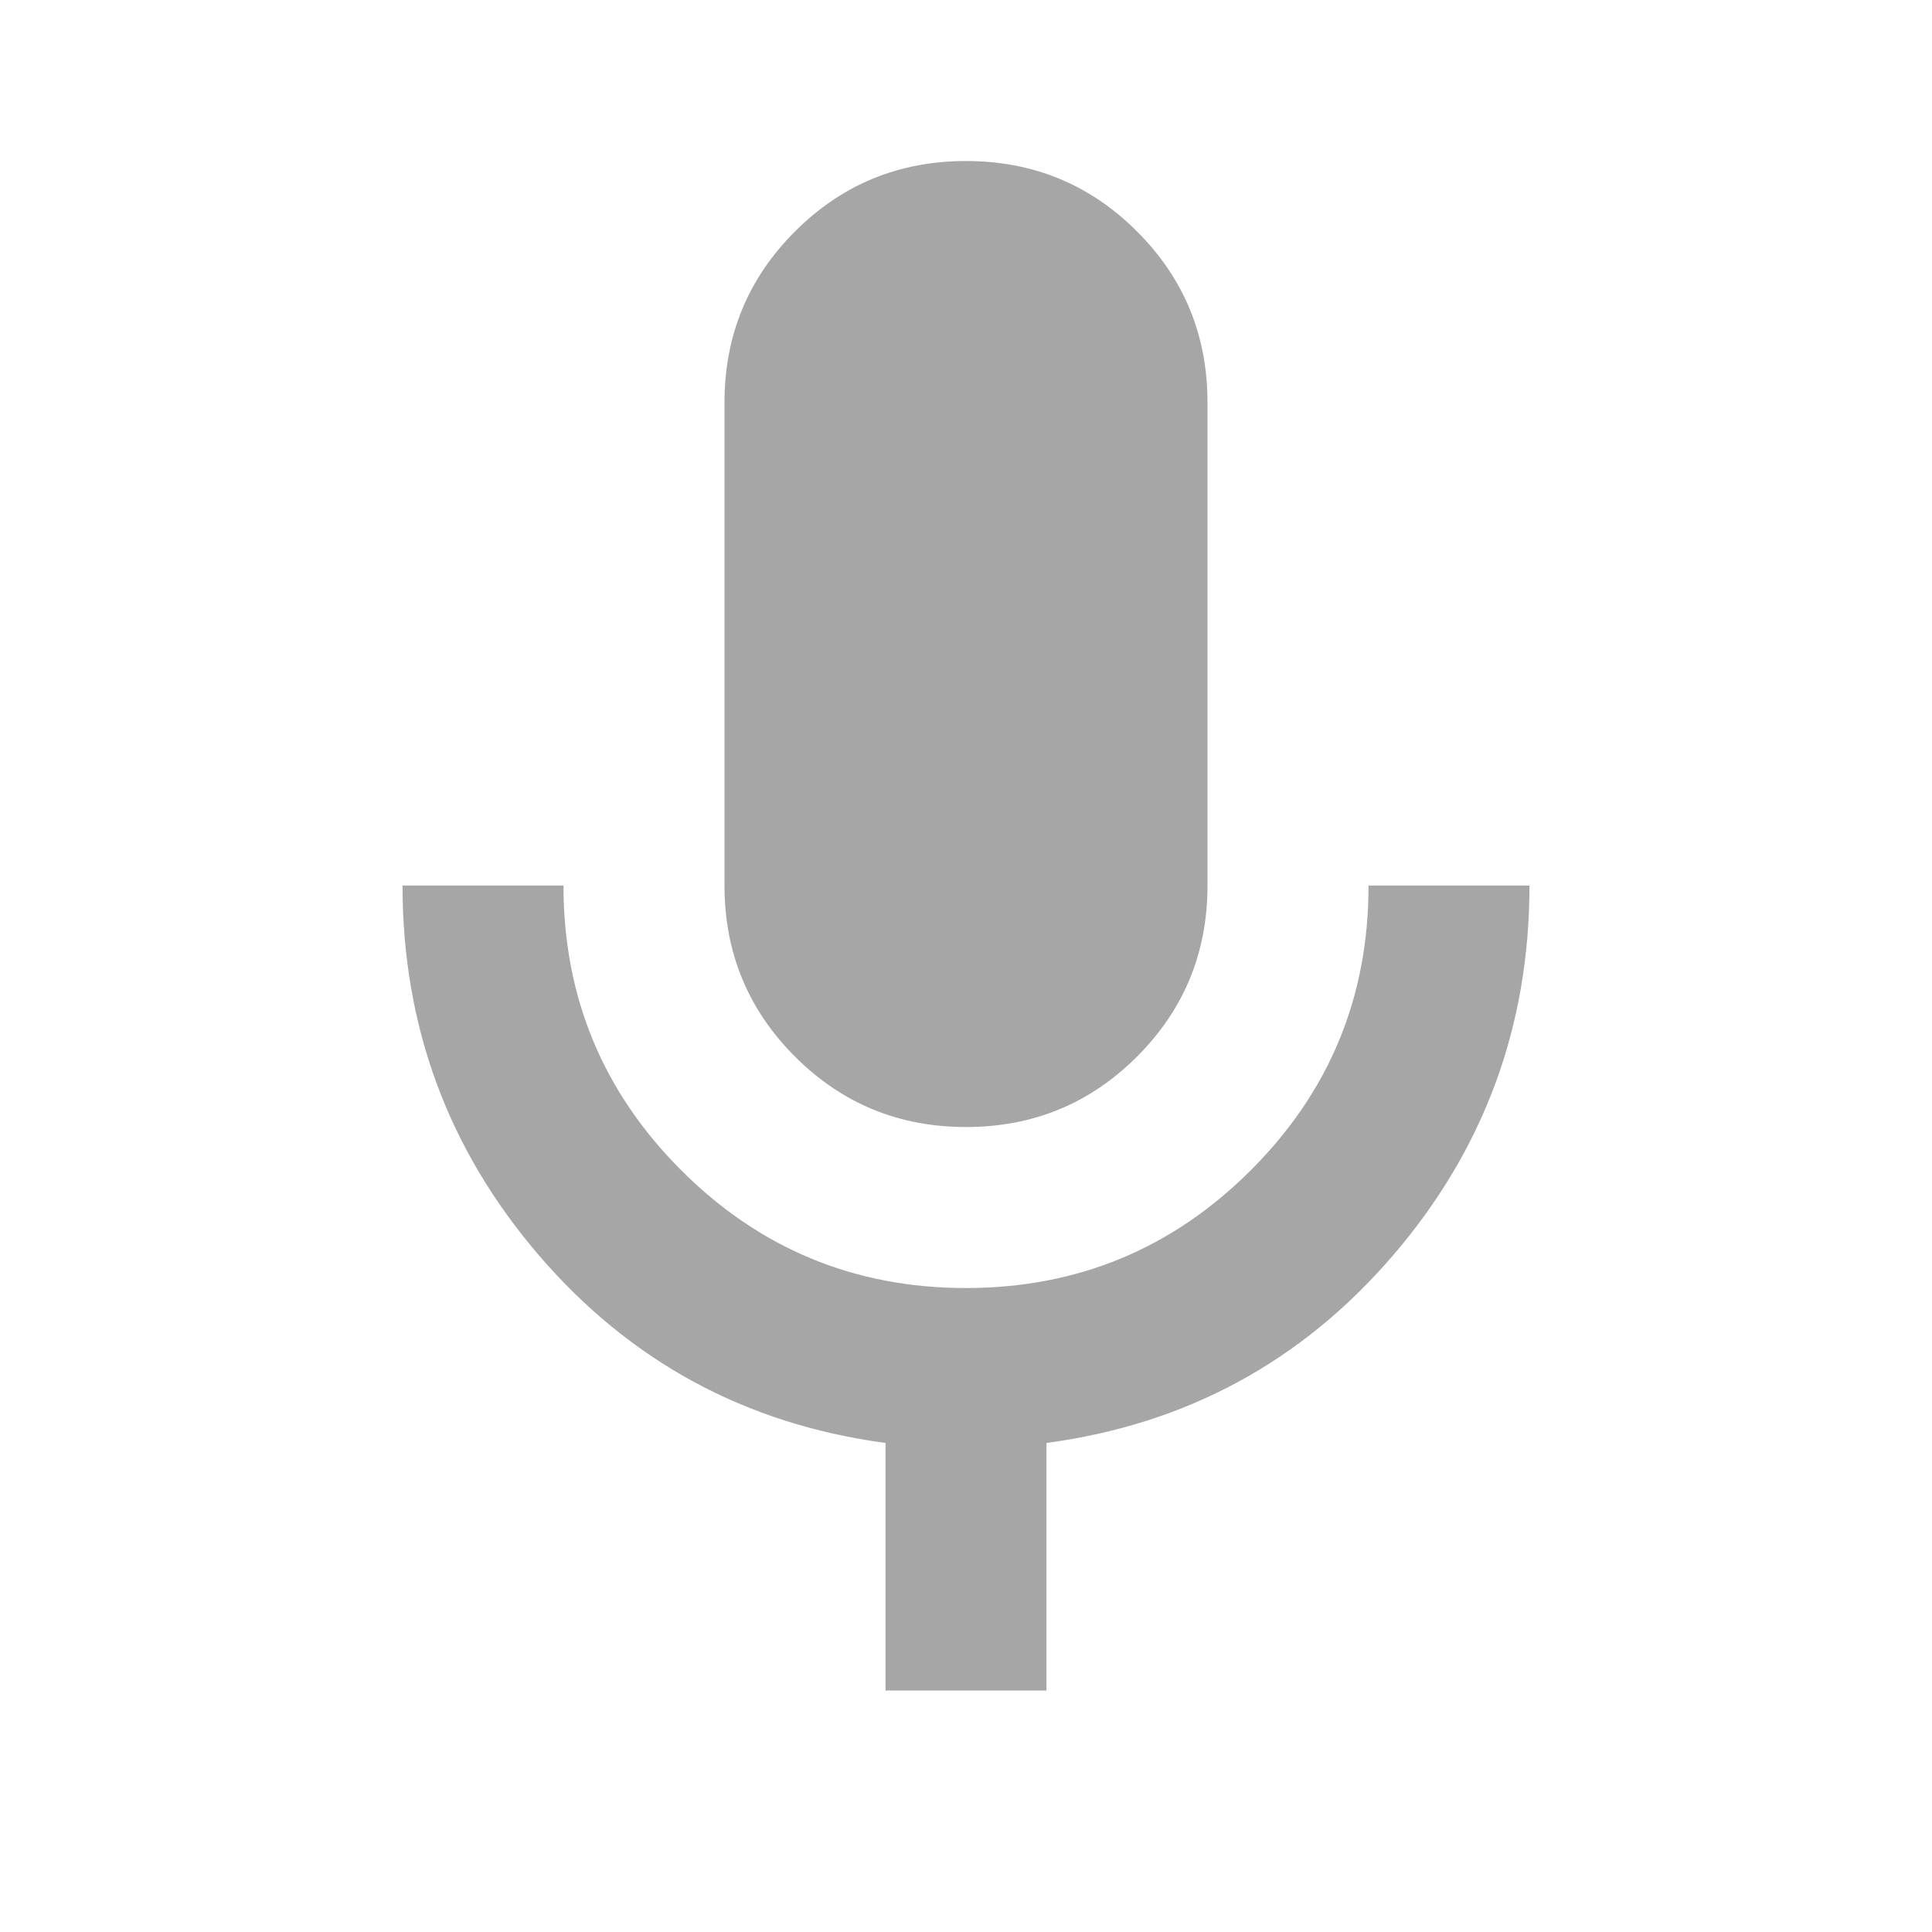
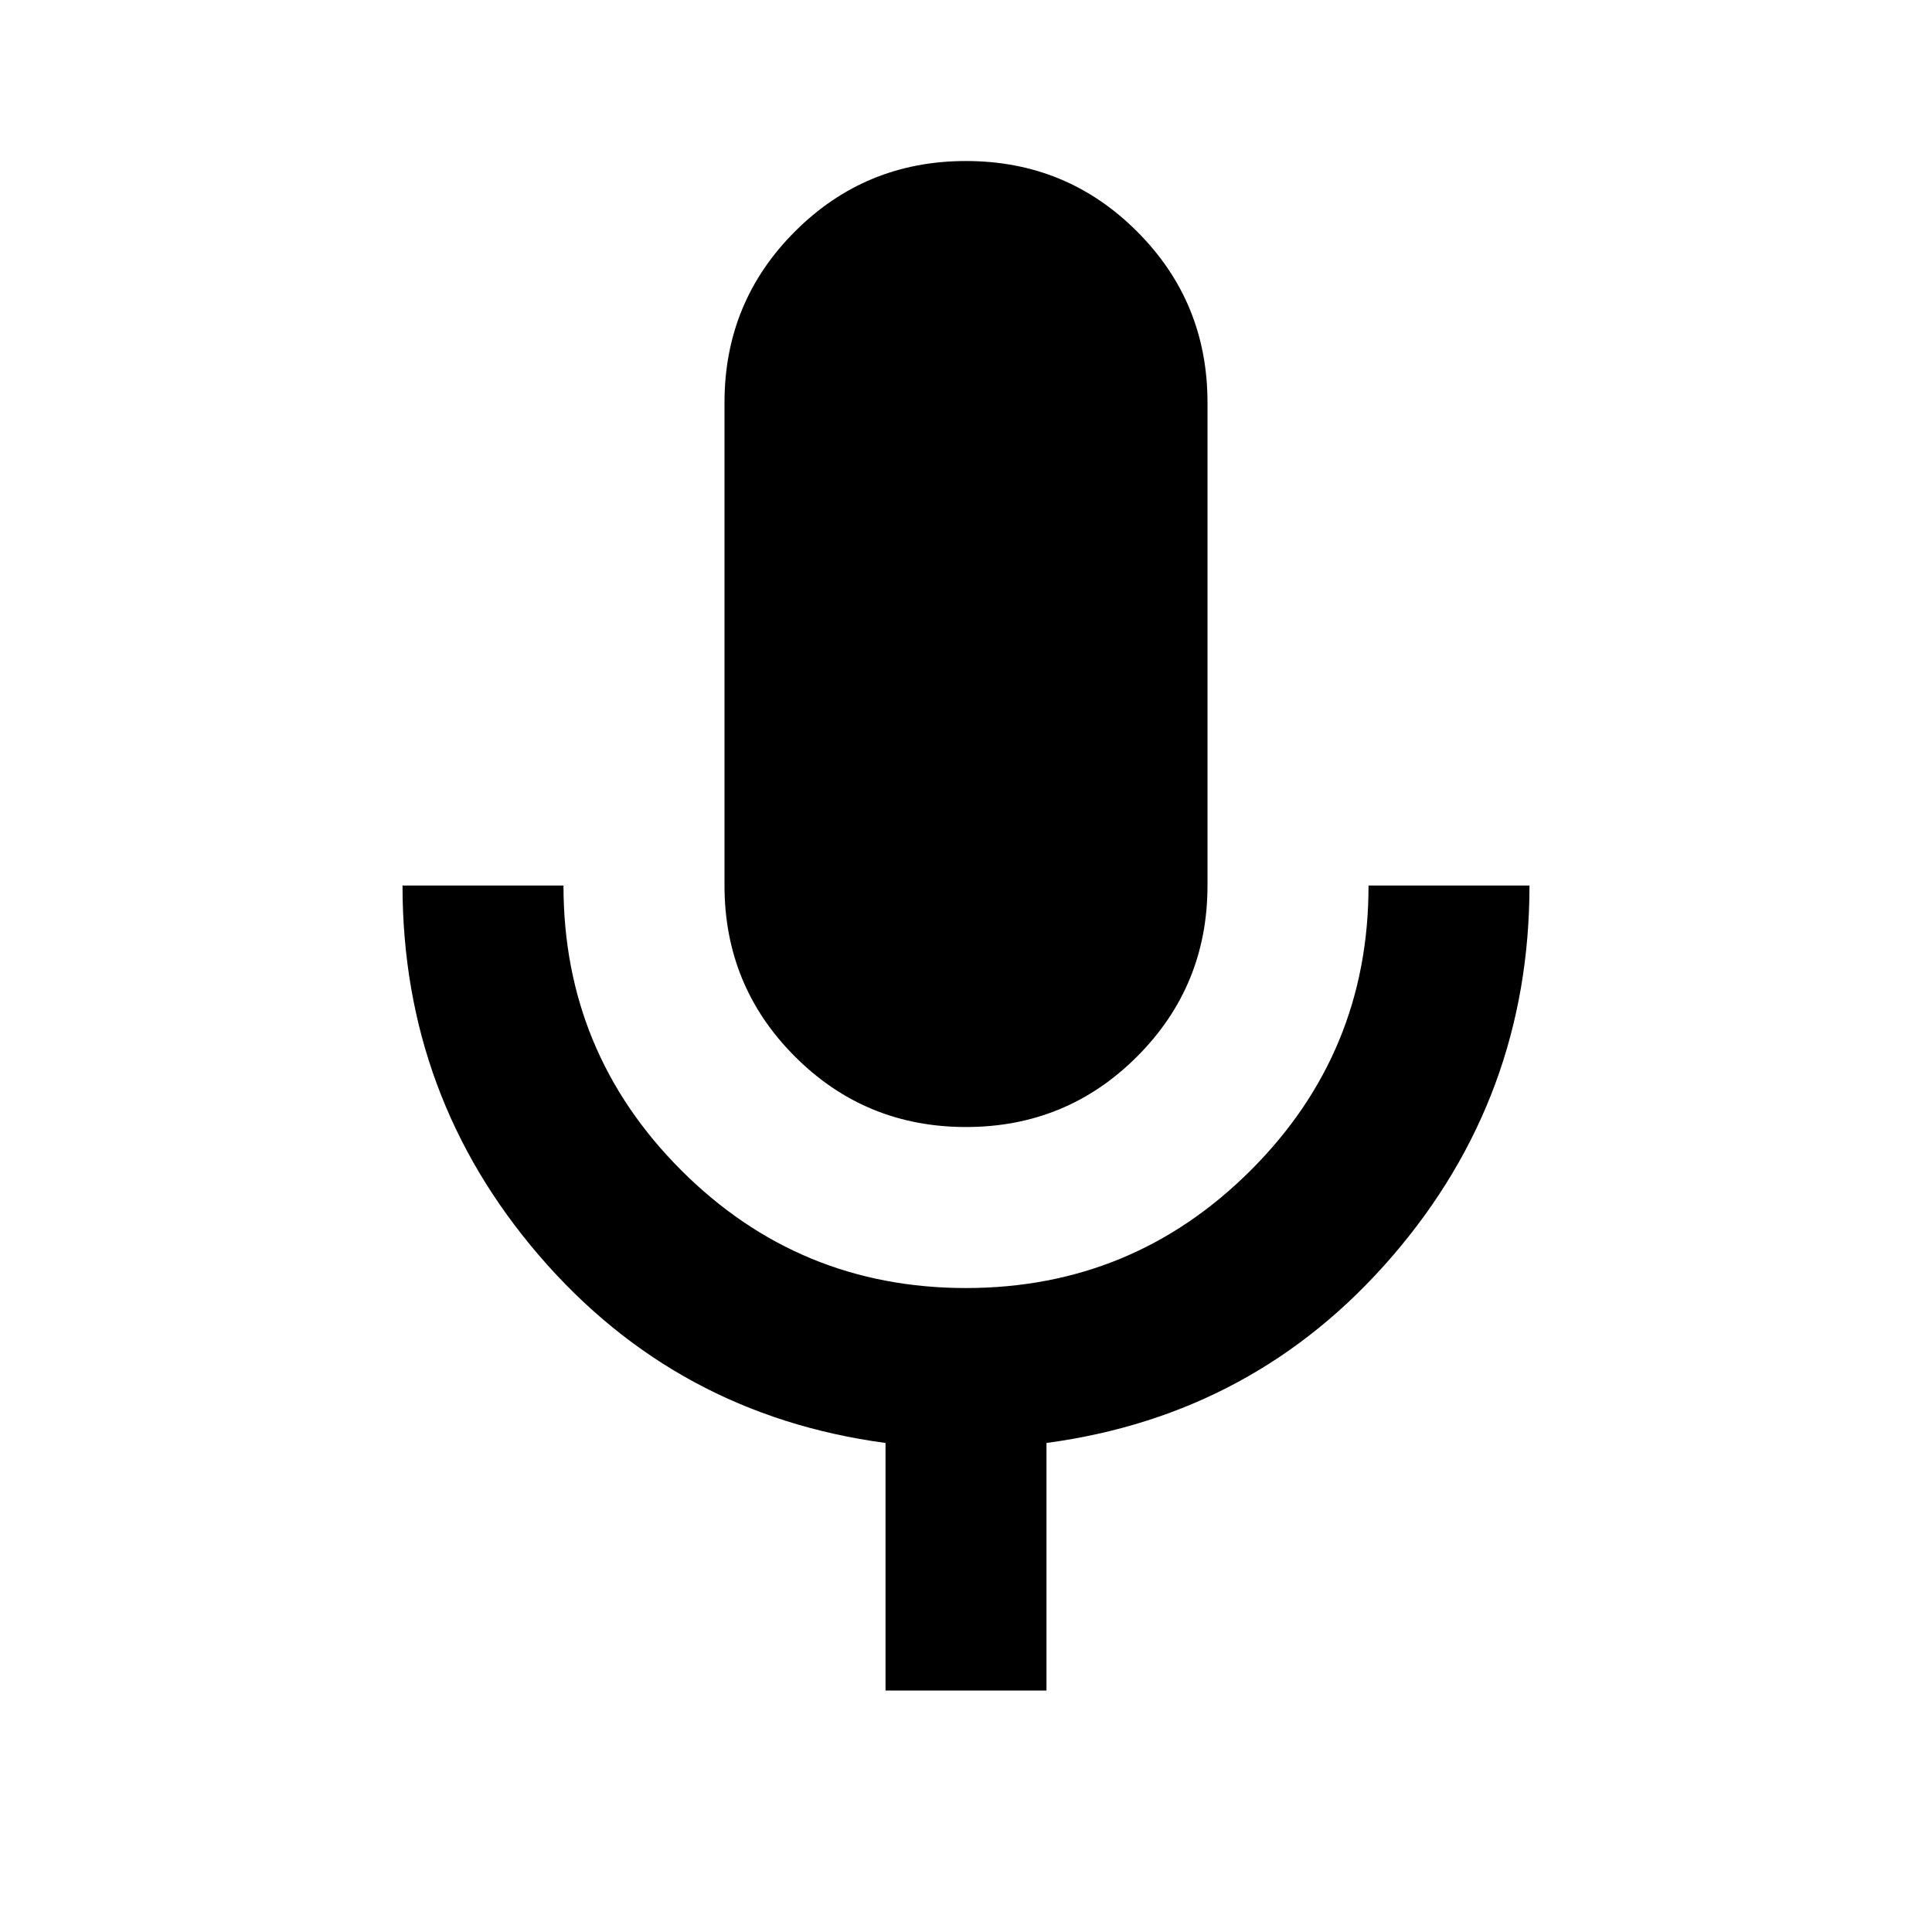
<svg xmlns="http://www.w3.org/2000/svg" fill="none" viewBox="0 0 32 32">
-   <path fill="#a6a6a6" d="M13.167 17.5Q12 16.334 12 14.667v-8Q12 5 13.167 3.834 14.333 2.667 16 2.667t2.833 1.167Q20 5 20 6.667v8q0 1.667-1.167 2.833-1.166 1.167-2.833 1.167T13.167 17.5m1.5 10.5v-4.1q-3.466-.465-5.734-3.1-2.265-2.633-2.266-6.133h2.666q0 2.766 1.951 4.717 1.95 1.95 4.716 1.95 2.766-.001 4.717-1.951 1.953-1.95 1.95-4.716h2.666q0 3.5-2.266 6.133-2.266 2.635-5.734 3.1V28z" />
+   <path fill="currentColor" d="M13.167 17.5Q12 16.334 12 14.667v-8Q12 5 13.167 3.834 14.333 2.667 16 2.667t2.833 1.167Q20 5 20 6.667v8q0 1.667-1.167 2.833-1.166 1.167-2.833 1.167T13.167 17.5m1.5 10.5v-4.1q-3.466-.465-5.734-3.1-2.265-2.633-2.266-6.133h2.666q0 2.766 1.951 4.717 1.95 1.95 4.716 1.95 2.766-.001 4.717-1.951 1.953-1.95 1.95-4.716h2.666q0 3.5-2.266 6.133-2.266 2.635-5.734 3.1V28z" />
</svg>
